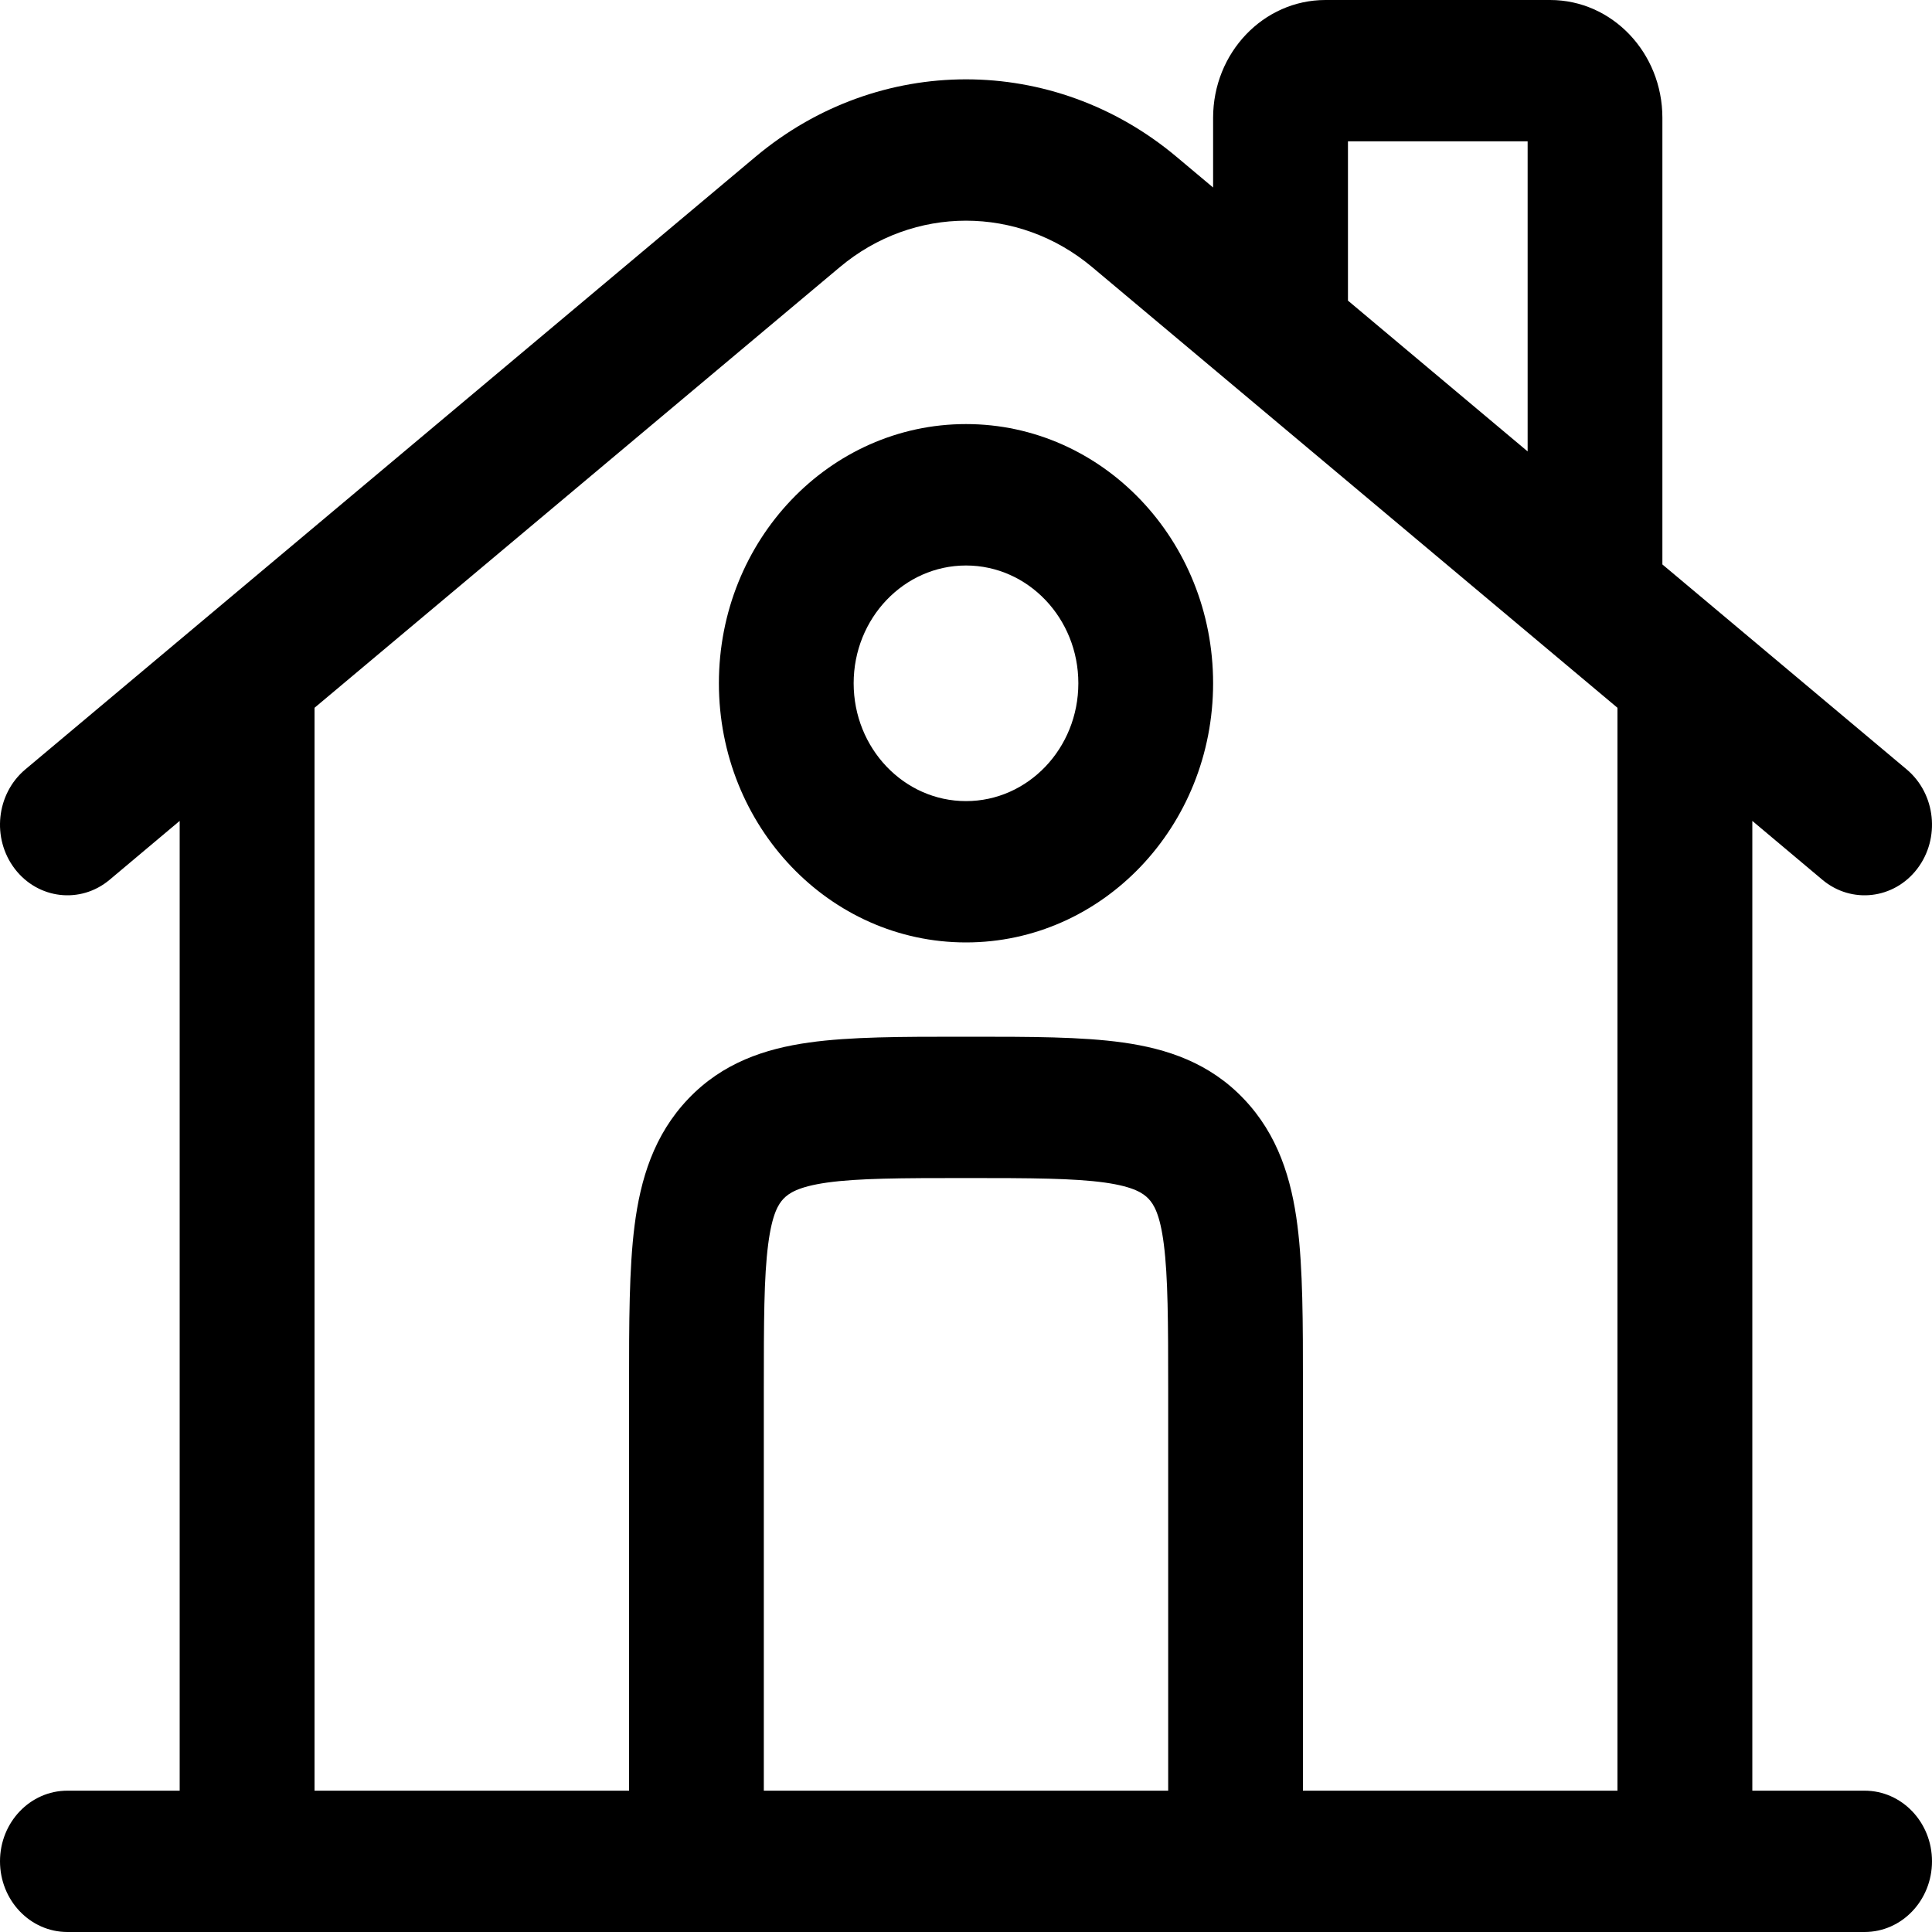
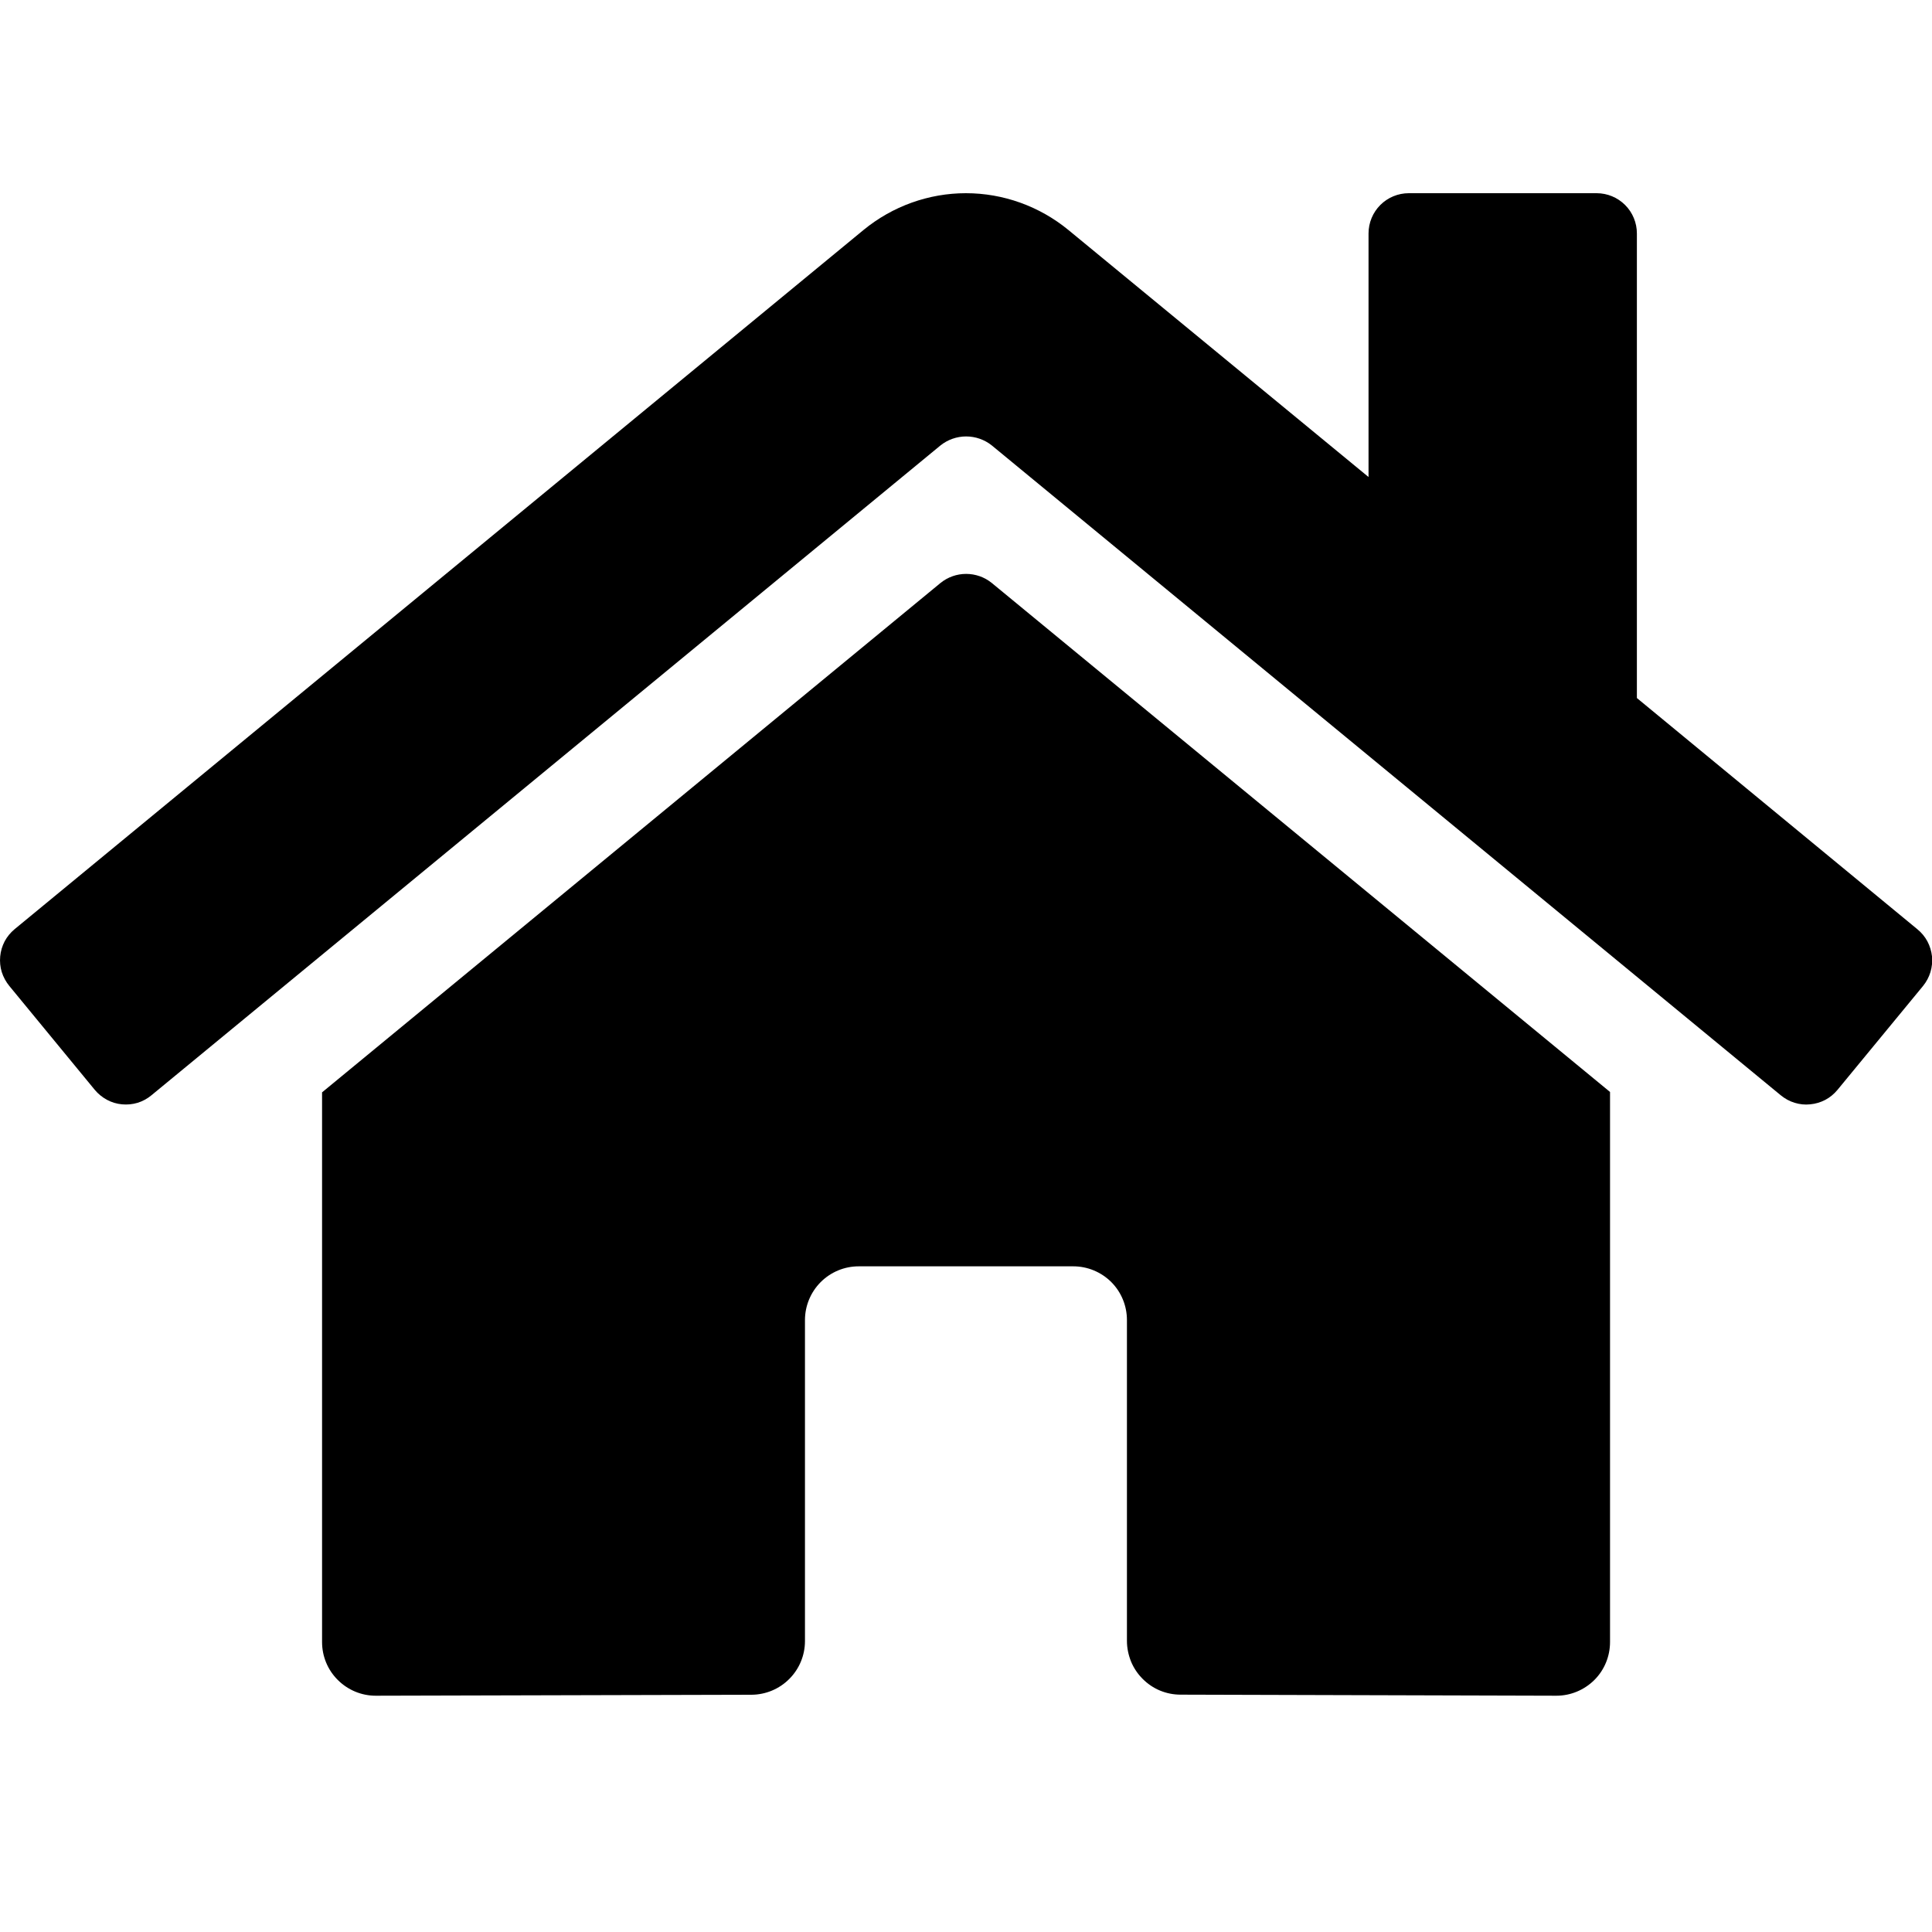
<svg xmlns="http://www.w3.org/2000/svg" width="20" height="20" viewBox="0 0 20 20">
-   <path fill-rule="evenodd" clip-rule="evenodd" d="M13.954 1.463V3.112L15.814 4.673V1.463H13.954ZM17.209 5.843V1.22C17.209 0.546 16.689 0 16.047 0H13.721C13.079 0 12.558 0.546 12.558 1.22V1.941L12.179 1.623C10.905 0.554 9.095 0.554 7.821 1.623L0.262 7.965C-0.039 8.218 -0.088 8.678 0.153 8.994C0.394 9.309 0.833 9.36 1.134 9.108L1.86 8.498V18.537H0.698C0.312 18.537 2.65261e-05 18.864 2.65261e-05 19.268C2.65261e-05 19.672 0.312 20 0.698 20H19.302C19.688 20 20 19.672 20 19.268C20 18.864 19.688 18.537 19.302 18.537H18.14V8.498L18.866 9.108C19.167 9.36 19.606 9.309 19.847 8.994C20.088 8.678 20.039 8.218 19.738 7.965L17.209 5.843ZM16.744 7.327L11.307 2.766C10.543 2.124 9.457 2.124 8.693 2.766L3.256 7.327V18.537H6.512V14.342C6.512 13.694 6.512 13.134 6.569 12.687C6.63 12.207 6.769 11.748 7.125 11.375C7.48 11.002 7.919 10.856 8.376 10.792C8.803 10.732 9.336 10.732 9.954 10.732H10.046C10.664 10.732 11.197 10.732 11.624 10.792C12.081 10.856 12.52 11.002 12.875 11.375C13.231 11.748 13.37 12.207 13.431 12.687C13.488 13.134 13.488 13.694 13.488 14.342V18.537H16.744V7.327ZM12.093 18.537V14.39C12.093 13.68 12.091 13.22 12.048 12.882C12.008 12.565 11.942 12.465 11.889 12.409C11.836 12.354 11.741 12.285 11.438 12.242C11.115 12.197 10.678 12.195 10 12.195C9.322 12.195 8.885 12.197 8.562 12.242C8.259 12.285 8.164 12.354 8.111 12.409C8.058 12.465 7.993 12.565 7.952 12.882C7.908 13.22 7.907 13.68 7.907 14.39V18.537H12.093ZM10 5.854C9.358 5.854 8.837 6.4 8.837 7.073C8.837 7.747 9.358 8.293 10 8.293C10.642 8.293 11.163 7.747 11.163 7.073C11.163 6.4 10.642 5.854 10 5.854ZM7.442 7.073C7.442 5.591 8.587 4.39 10 4.39C11.413 4.39 12.558 5.591 12.558 7.073C12.558 8.555 11.413 9.756 10 9.756C8.587 9.756 7.442 8.555 7.442 7.073Z" />
+   <g>
+     <path d="M9.736 6.035L3.334 11.308V16.998C3.334 17.146 3.392 17.287 3.497 17.391C3.601 17.495 3.742 17.554 3.889 17.554L7.78 17.544C7.927 17.543 8.068 17.484 8.171 17.38C8.275 17.276 8.333 17.135 8.333 16.988V13.665C8.333 13.518 8.392 13.376 8.496 13.272C8.6 13.168 8.741 13.109 8.889 13.109H11.111C11.258 13.109 11.4 13.168 11.504 13.272C11.608 13.376 11.666 13.518 11.666 13.665V16.986C11.666 17.059 11.681 17.131 11.708 17.199C11.736 17.267 11.777 17.328 11.829 17.38C11.88 17.431 11.941 17.473 12.009 17.501C12.077 17.529 12.149 17.543 12.222 17.543L16.112 17.554C16.259 17.554 16.4 17.495 16.505 17.391C16.609 17.287 16.667 17.146 16.667 16.998V11.304L10.267 6.035C10.192 5.974 10.098 5.941 10.001 5.941C9.905 5.941 9.811 5.974 9.736 6.035ZM19.848 9.619L16.945 7.226V2.417C16.945 2.306 16.901 2.2 16.823 2.122C16.745 2.044 16.639 2 16.528 2H14.584C14.473 2 14.367 2.044 14.289 2.122C14.211 2.2 14.167 2.306 14.167 2.417V4.938L11.059 2.38C10.76 2.135 10.386 2 9.999 2C9.613 2 9.239 2.135 8.94 2.38L0.151 9.619C0.109 9.654 0.074 9.696 0.048 9.745C0.023 9.793 0.007 9.846 0.002 9.901C-0.003 9.955 0.002 10.01 0.018 10.062C0.035 10.115 0.061 10.163 0.096 10.206L0.981 11.282C1.016 11.324 1.059 11.359 1.107 11.385C1.155 11.411 1.208 11.427 1.263 11.432C1.317 11.437 1.372 11.432 1.425 11.416C1.477 11.4 1.526 11.373 1.568 11.338L9.736 4.611C9.811 4.551 9.905 4.518 10.001 4.518C10.098 4.518 10.192 4.551 10.267 4.611L18.434 11.338C18.477 11.373 18.525 11.4 18.578 11.416C18.63 11.432 18.685 11.438 18.739 11.432C18.794 11.427 18.847 11.411 18.895 11.386C18.944 11.36 18.986 11.325 19.021 11.283L19.907 10.207C19.942 10.164 19.968 10.115 19.984 10.063C20 10.01 20.005 9.955 20 9.9C19.994 9.846 19.978 9.793 19.952 9.744C19.926 9.696 19.89 9.653 19.848 9.619Z" />
+   </g>
+   <defs>
+     <clipPath id="clip0_704_187">
+       <rect width="20" height="20" />
+     </clipPath>
+   </defs>
</svg>
